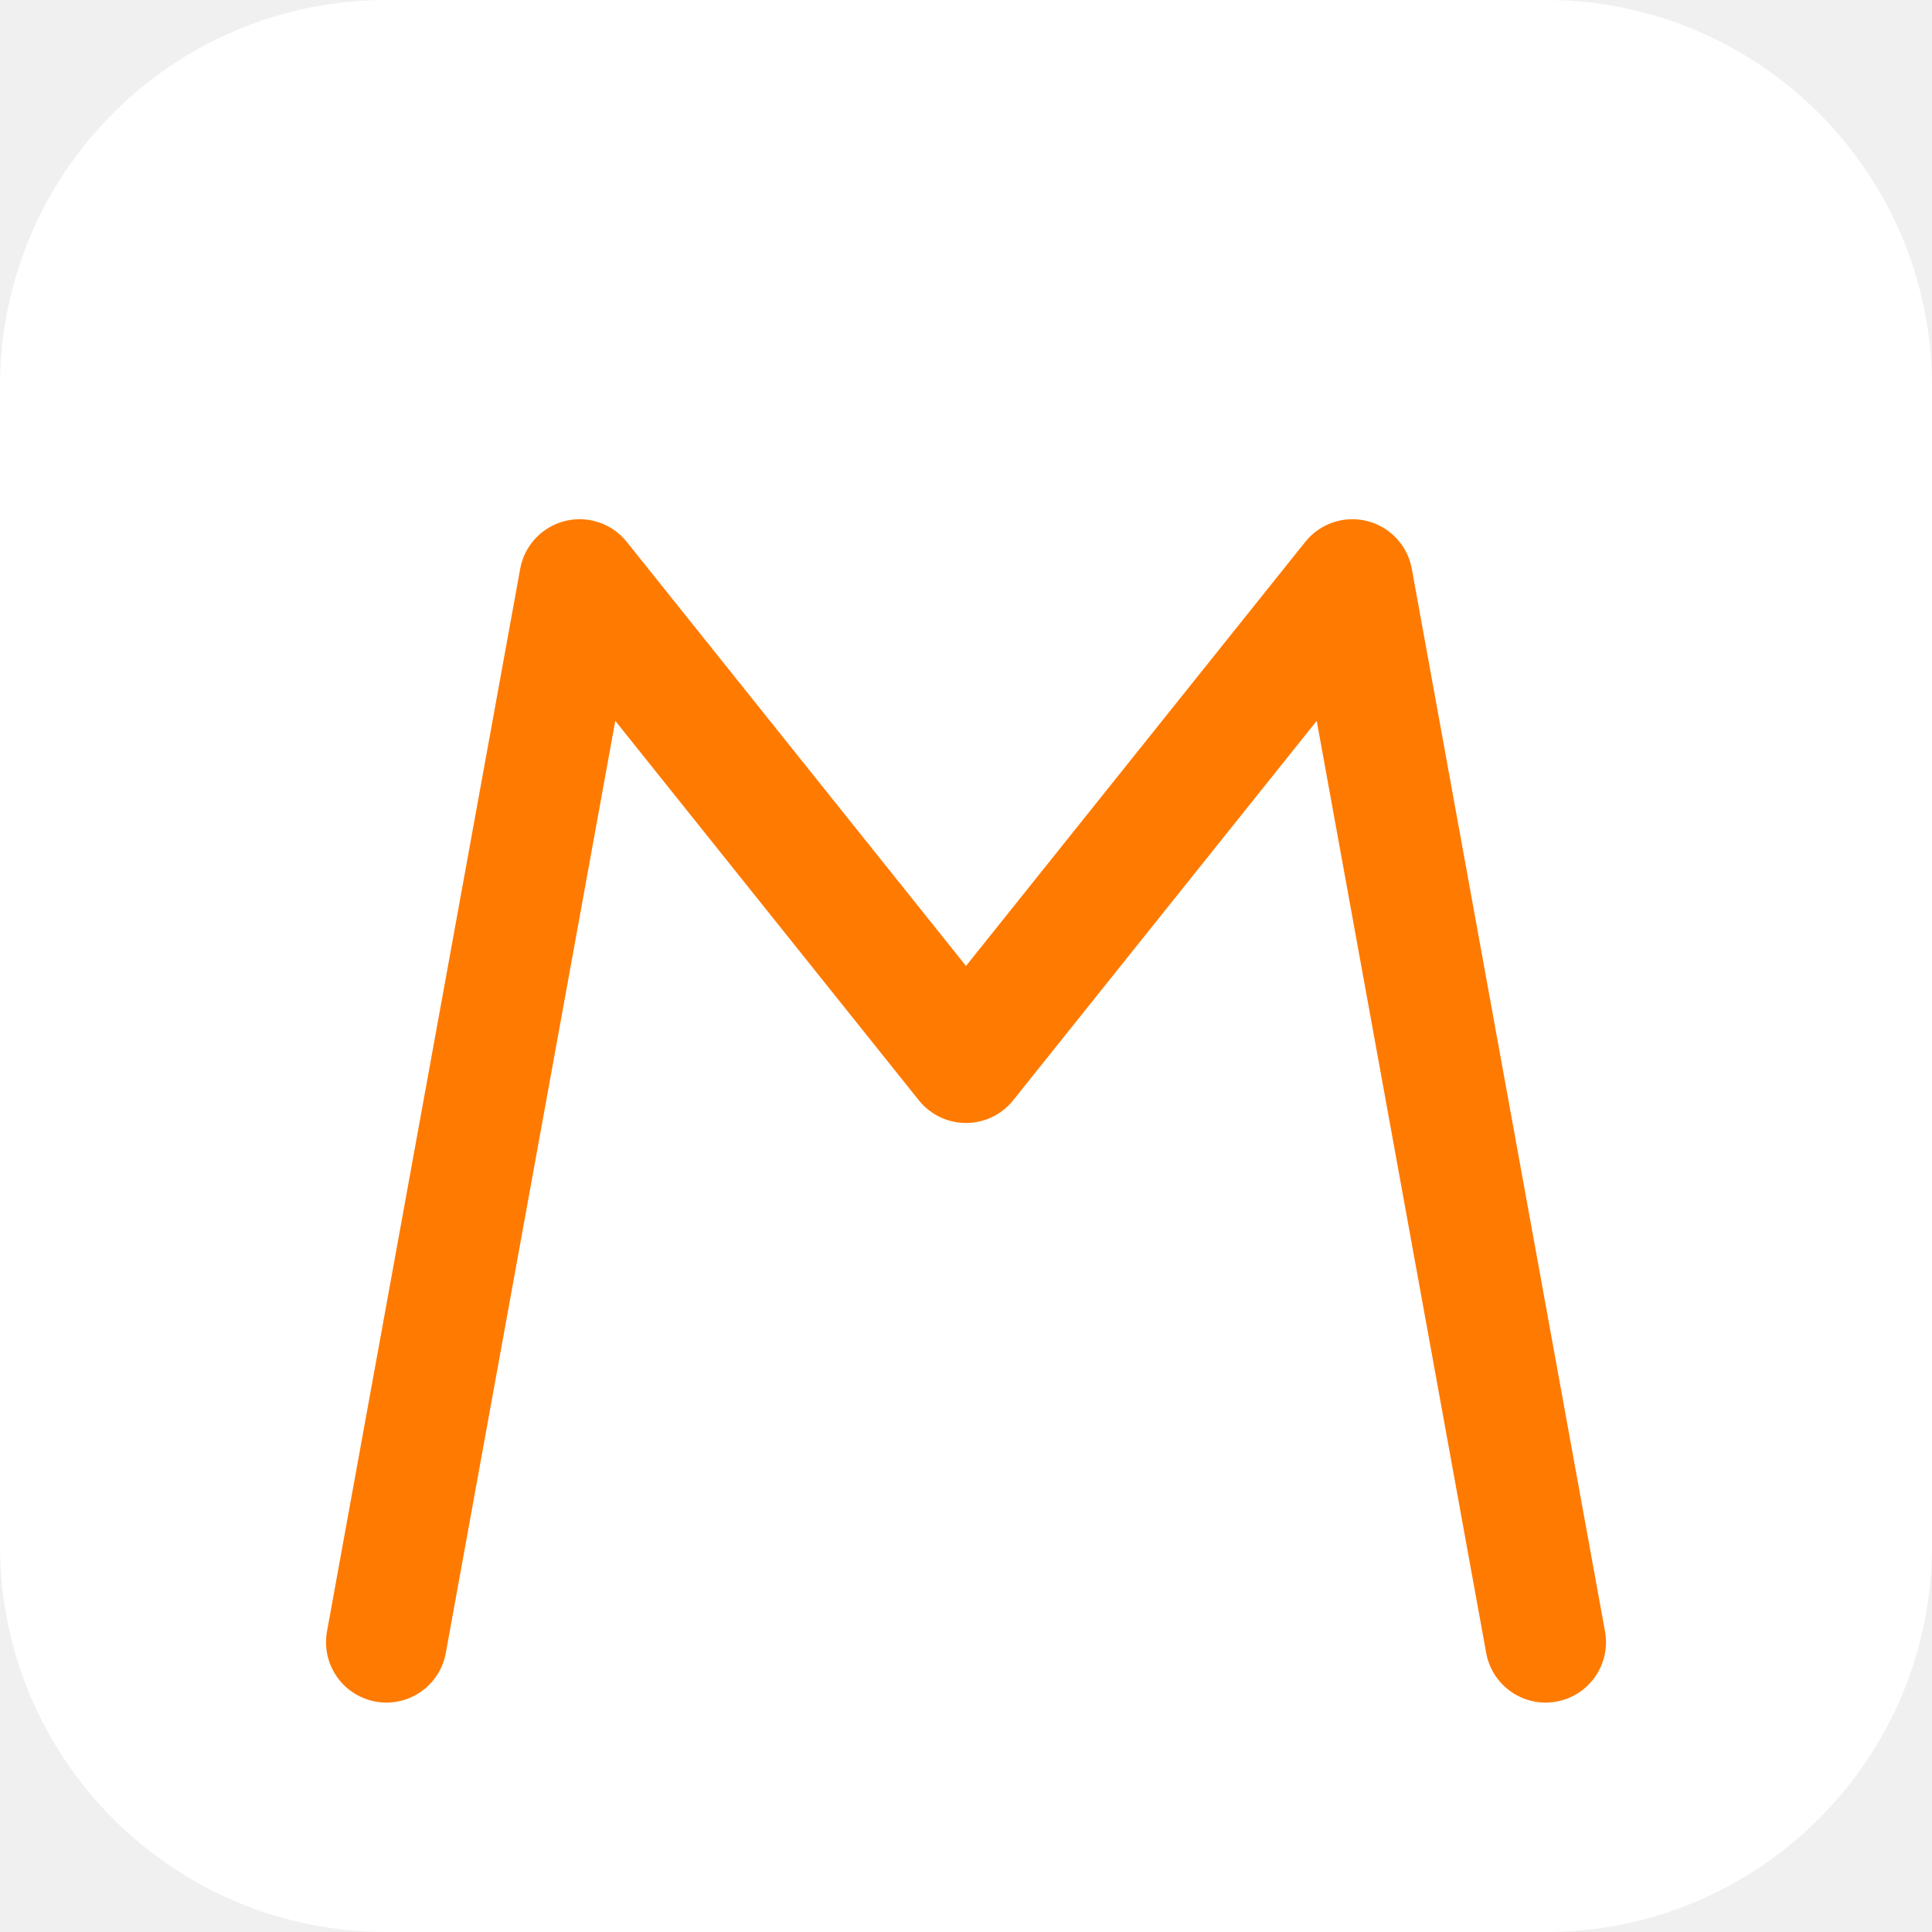
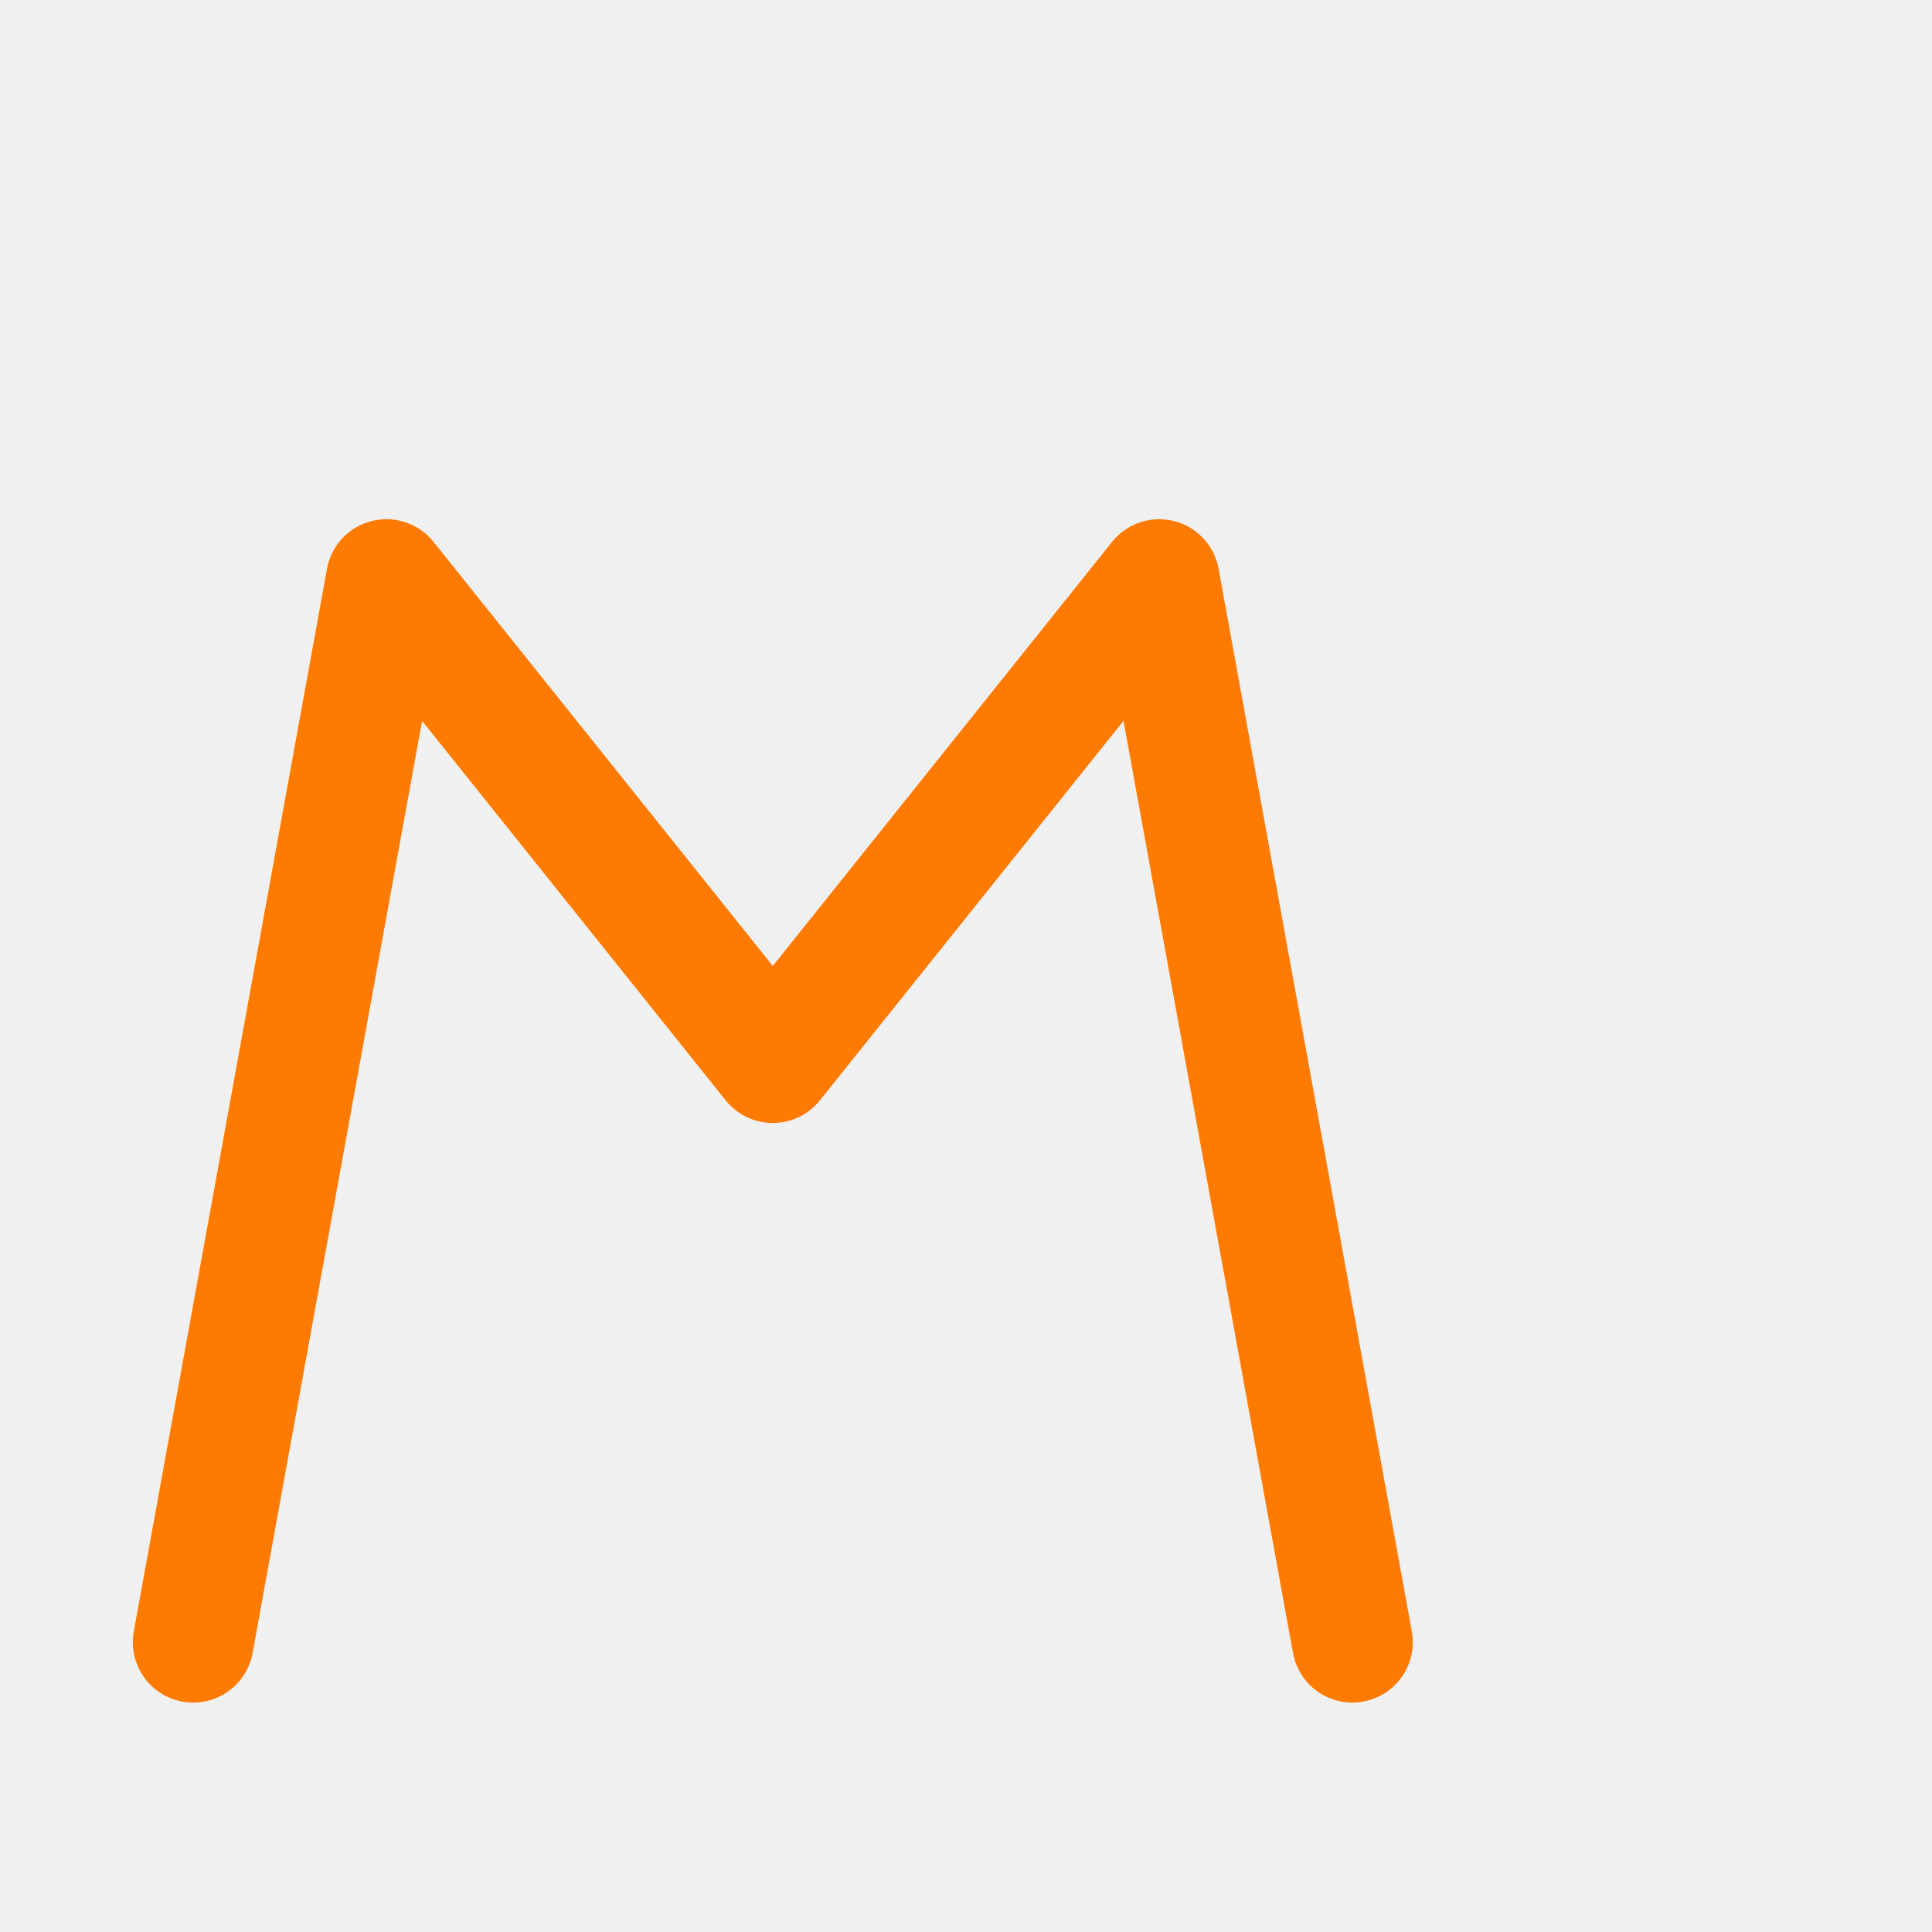
<svg xmlns="http://www.w3.org/2000/svg" viewBox="0 0 40 40">
-   <rect width="40" height="40" rx="8" fill="#ffffff" />
-   <path d="M8 34 L12 12 L20 22 L28 12 L32 34" stroke="#ff7a00" stroke-width="2.5" fill="none" stroke-linecap="round" stroke-linejoin="round" />
+   <path d="M4 34 L8 12 L16 22 L24 12 L28 34" stroke="#ff7a00" stroke-width="2.5" fill="none" stroke-linecap="round" stroke-linejoin="round" />
</svg>
